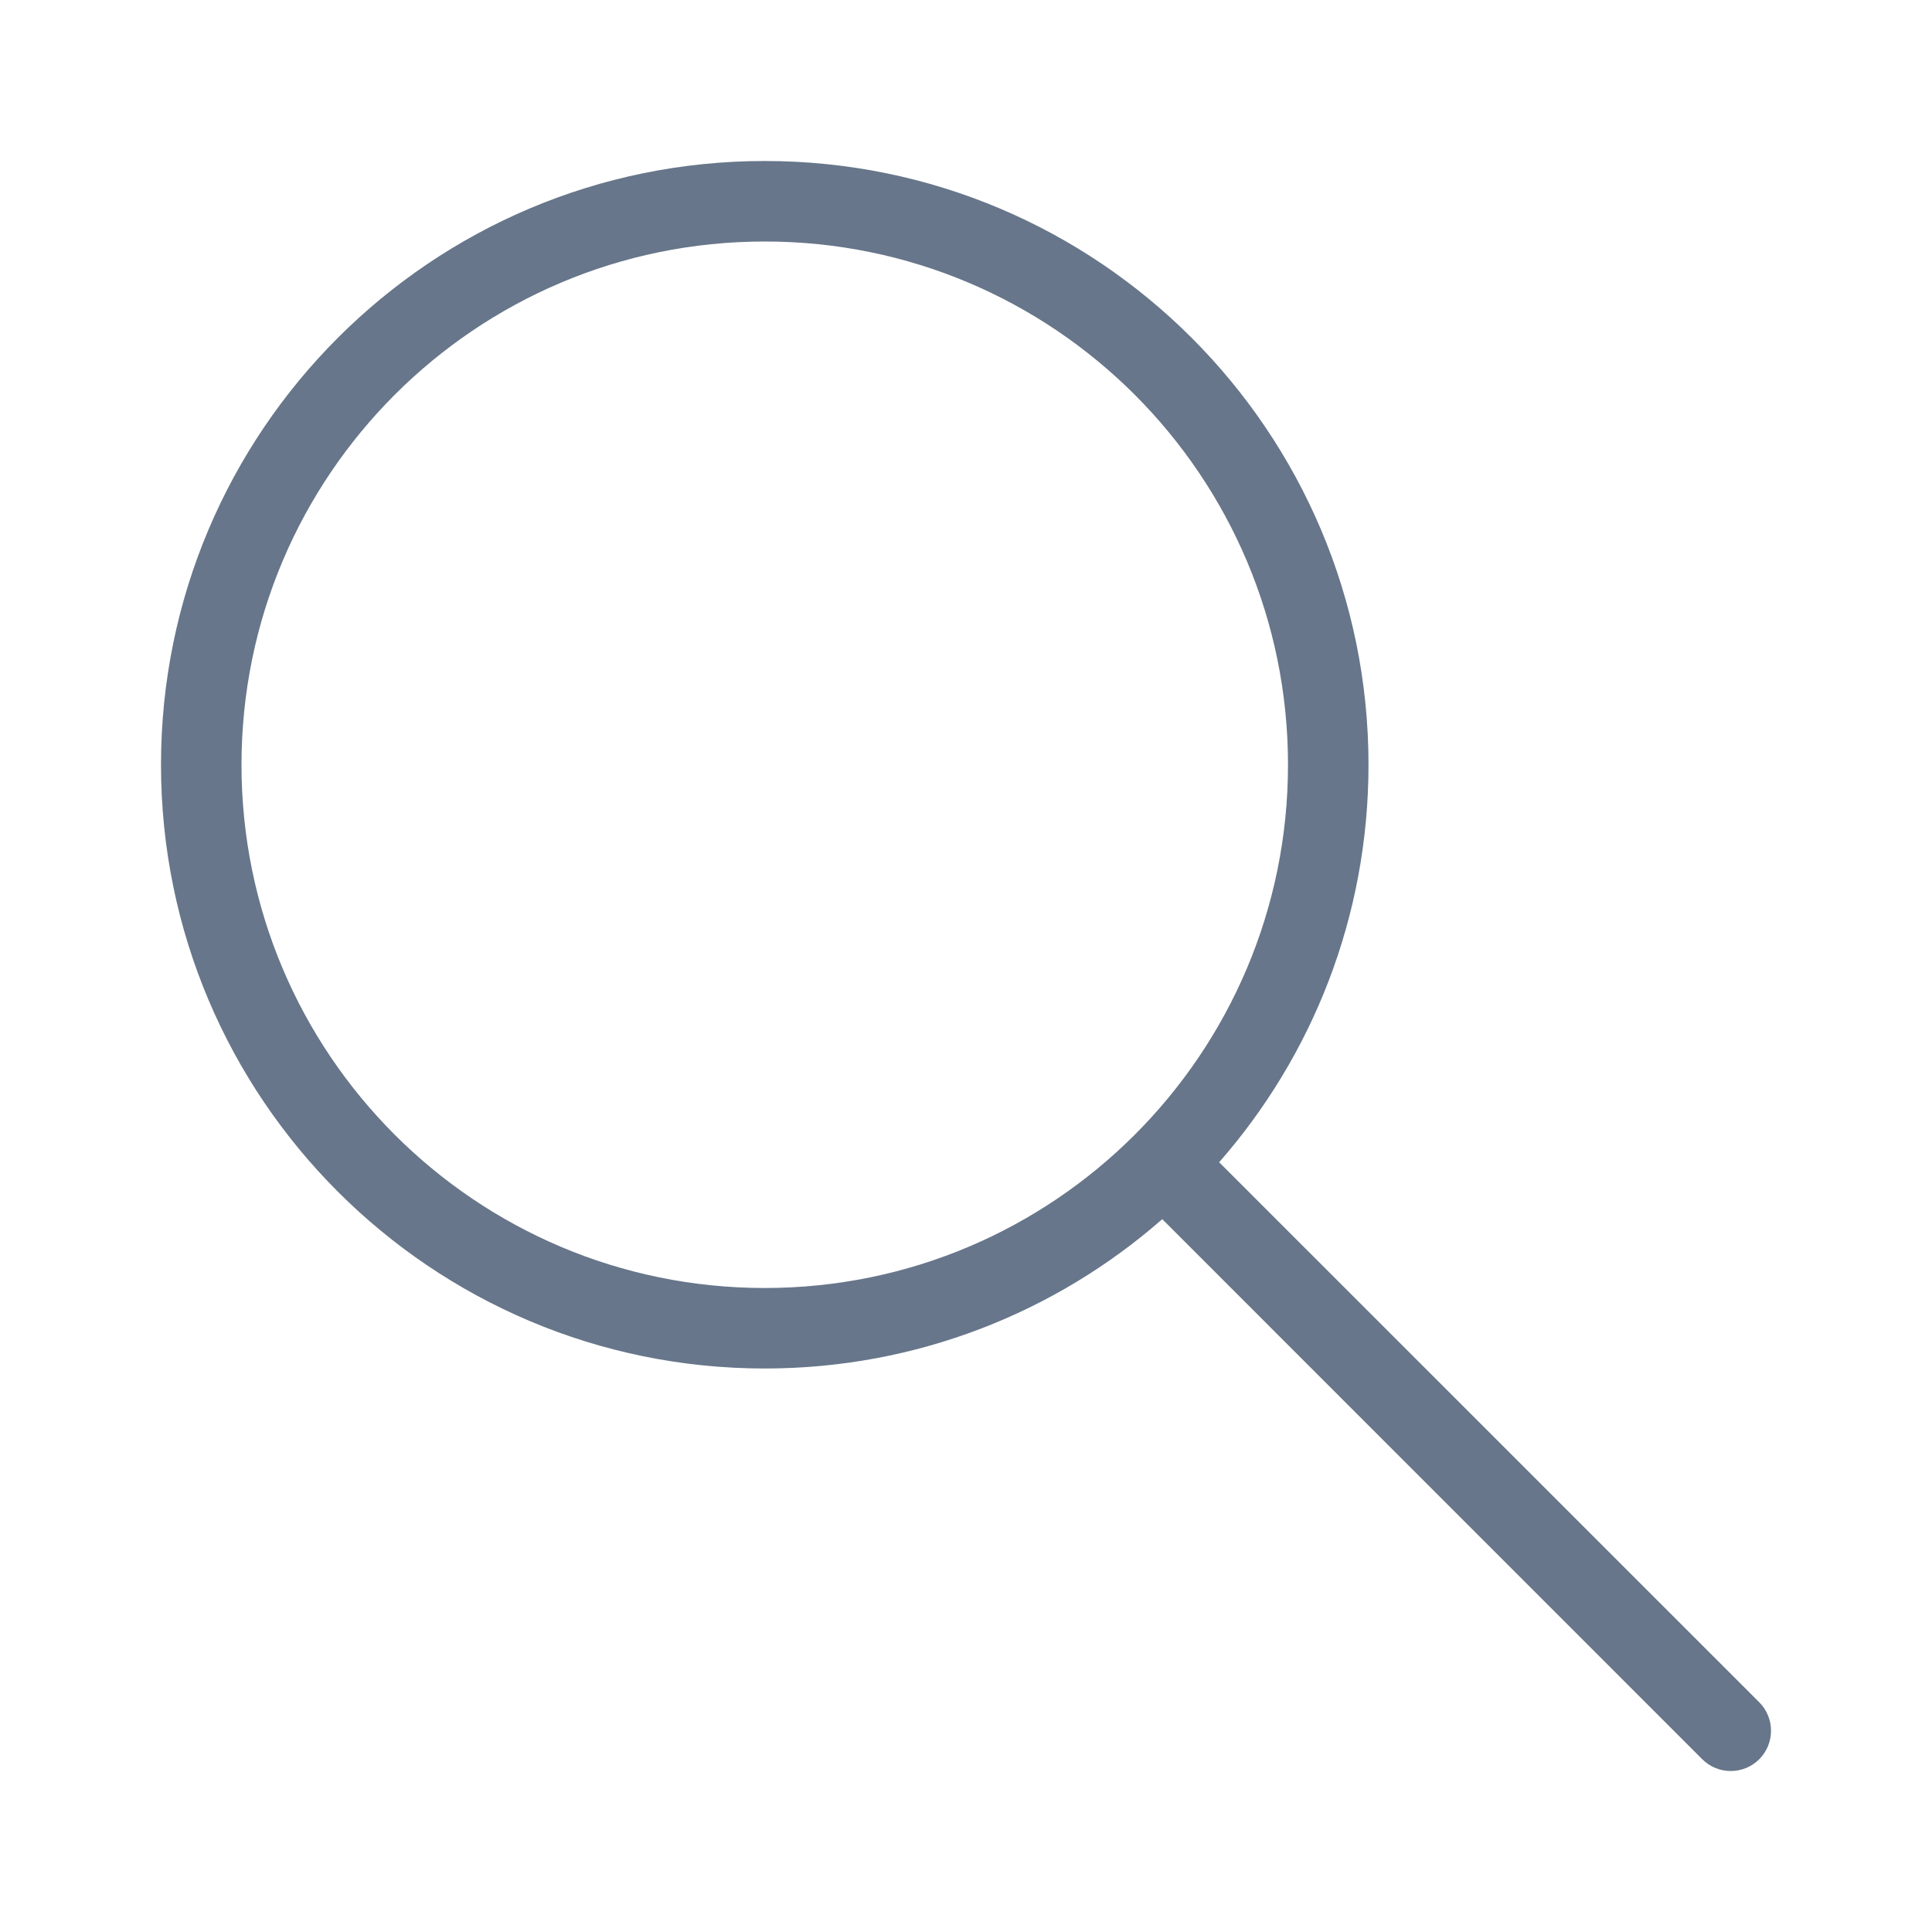
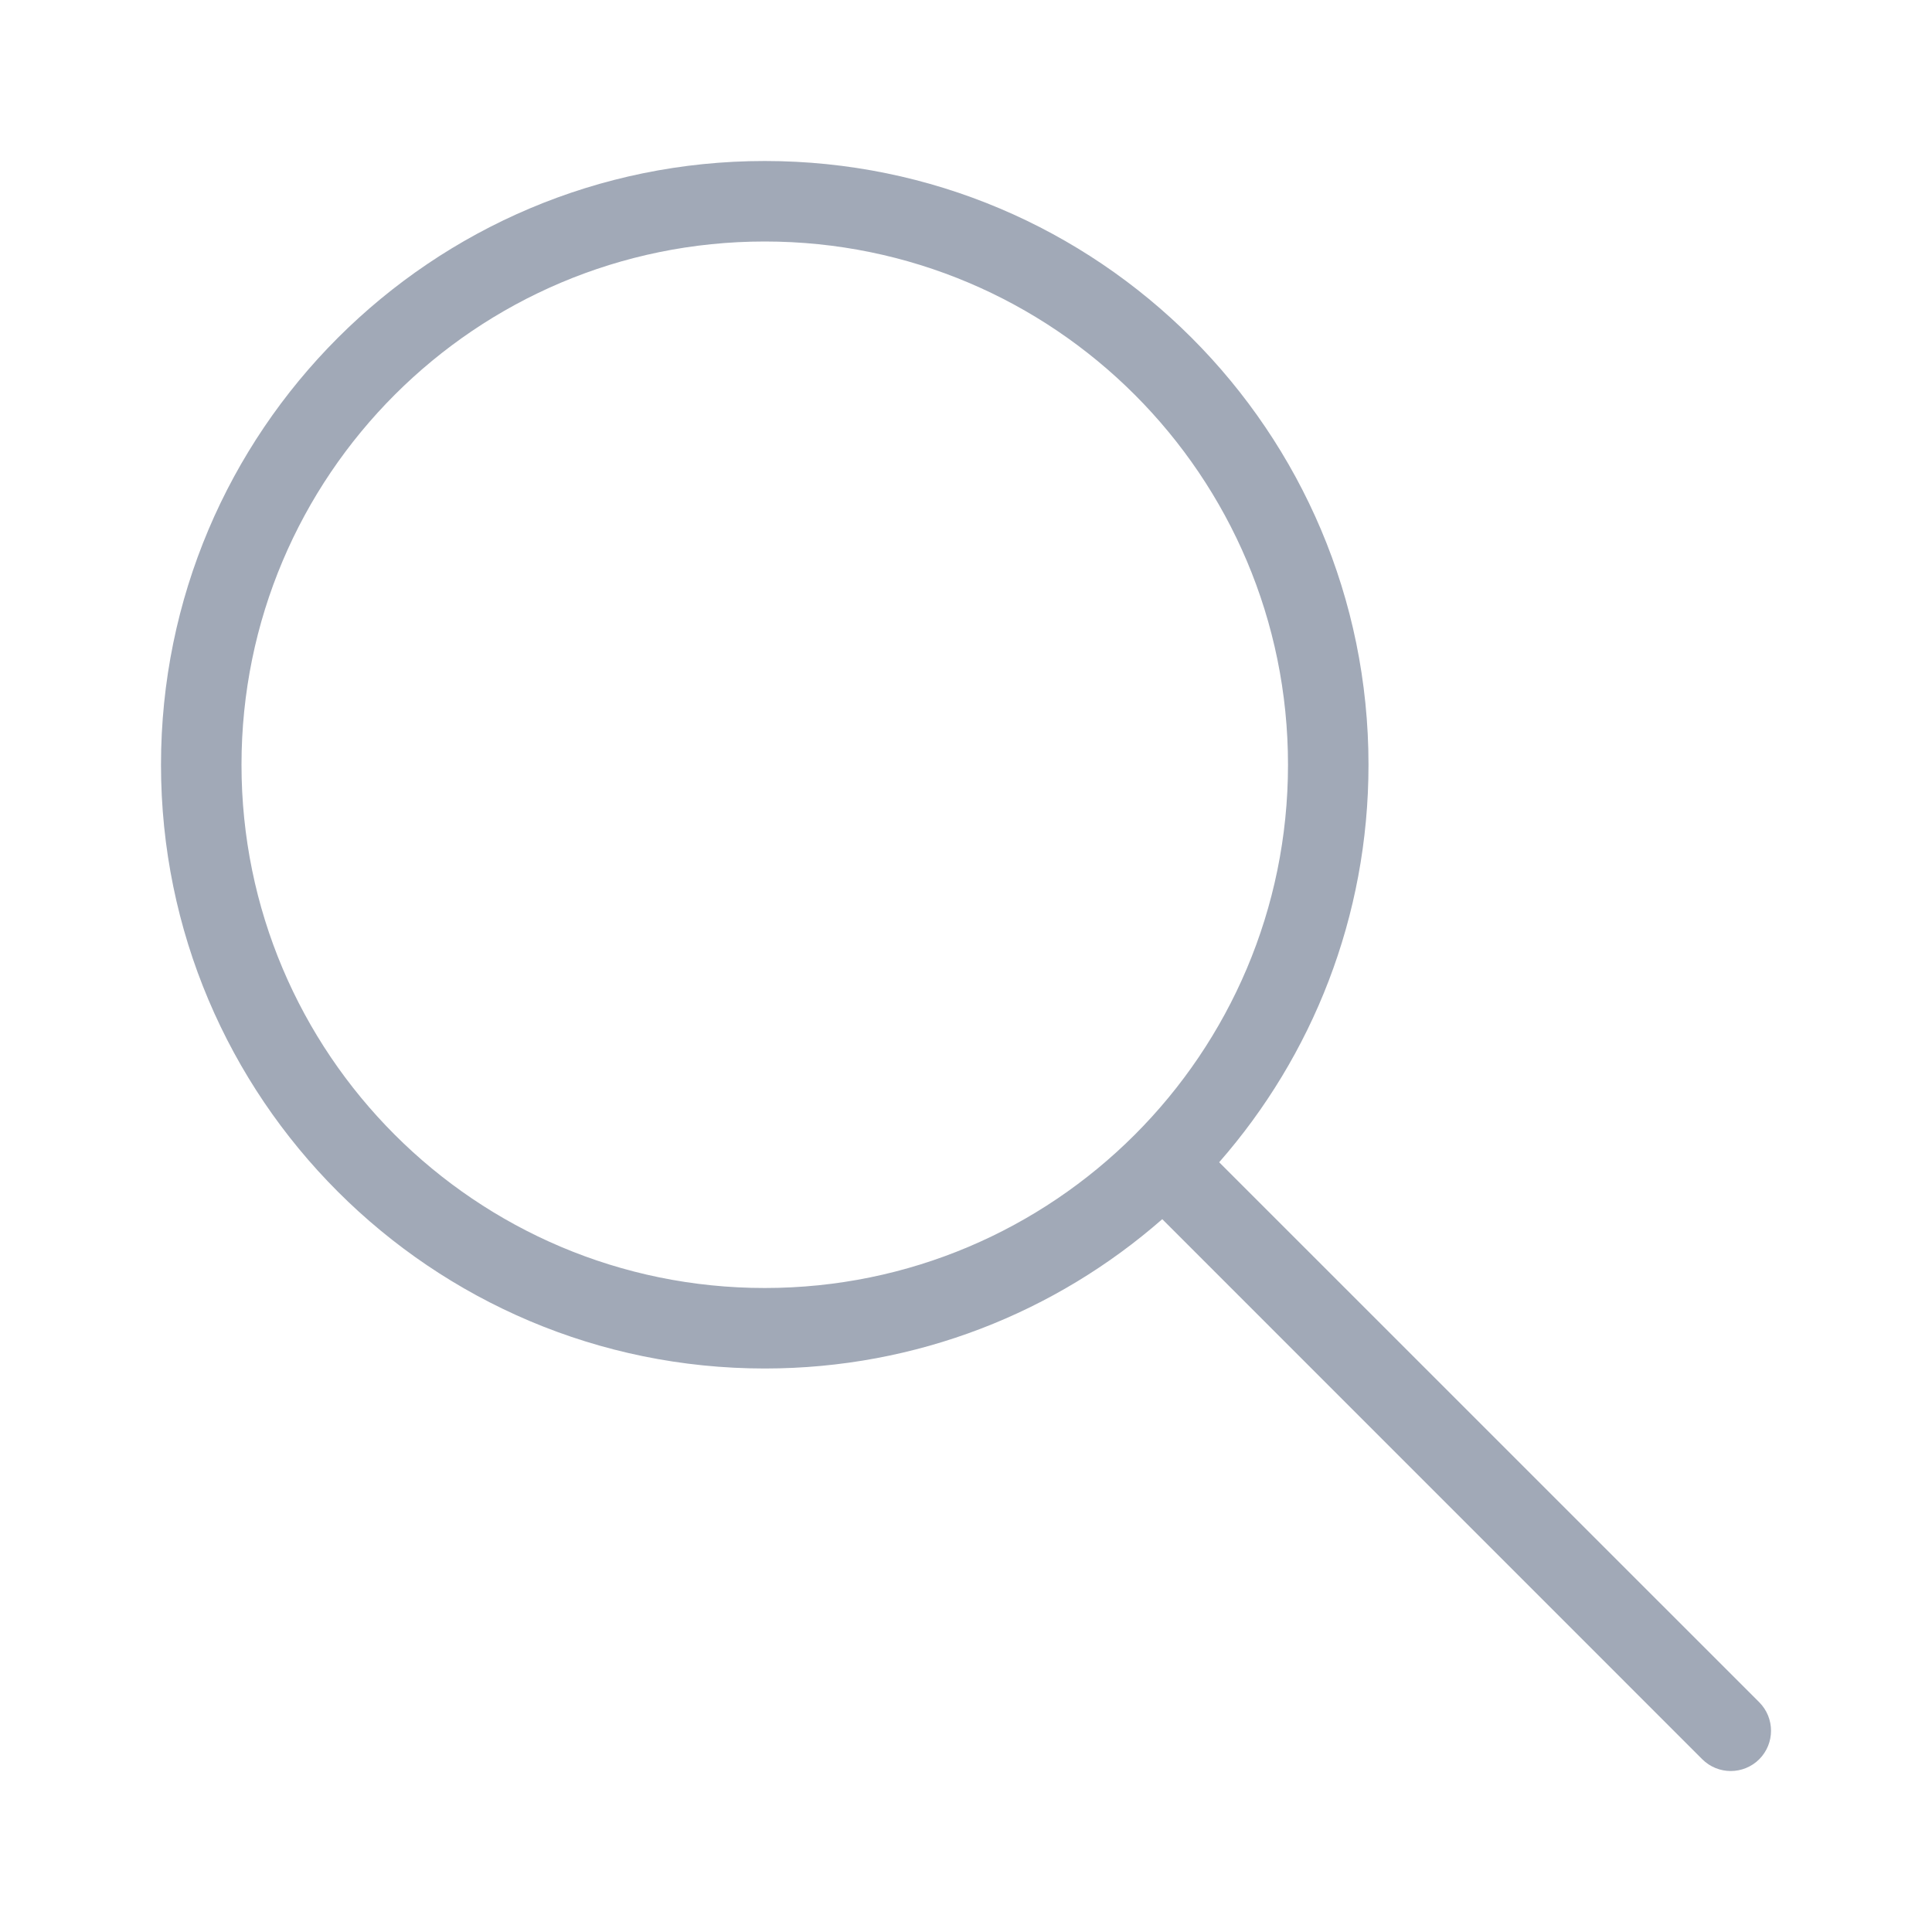
<svg xmlns="http://www.w3.org/2000/svg" width="24" height="24" viewBox="0 0 24 24">
-   <path fill="#67768A" d="M14.438,15.145 C13.119,16.3 11.391,17 9.5,17 C5.358,17 2,13.642 2,9.5 C2,5.358 5.358,2 9.5,2 C13.642,2 17,5.358 17,9.5 C17,11.391 16.3,13.119 15.145,14.438 L21.854,21.146 C22.049,21.342 22.049,21.658 21.854,21.854 C21.658,22.049 21.342,22.049 21.146,21.854 L14.438,15.145 Z M9.5,16 C13.09,16 16,13.09 16,9.5 C16,5.91 13.09,3 9.5,3 C5.91,3 3,5.91 3,9.5 C3,13.09 5.91,16 9.5,16 Z" />
+   <path fill="#A1A9B7" d="M14.438,15.145 C13.119,16.3 11.391,17 9.5,17 C5.358,17 2,13.642 2,9.5 C2,5.358 5.358,2 9.5,2 C13.642,2 17,5.358 17,9.5 C17,11.391 16.3,13.119 15.145,14.438 L21.854,21.146 C22.049,21.342 22.049,21.658 21.854,21.854 C21.658,22.049 21.342,22.049 21.146,21.854 L14.438,15.145 Z M9.5,16 C13.09,16 16,13.09 16,9.5 C16,5.91 13.09,3 9.5,3 C5.91,3 3,5.91 3,9.5 C3,13.09 5.91,16 9.5,16 Z" />
</svg>
